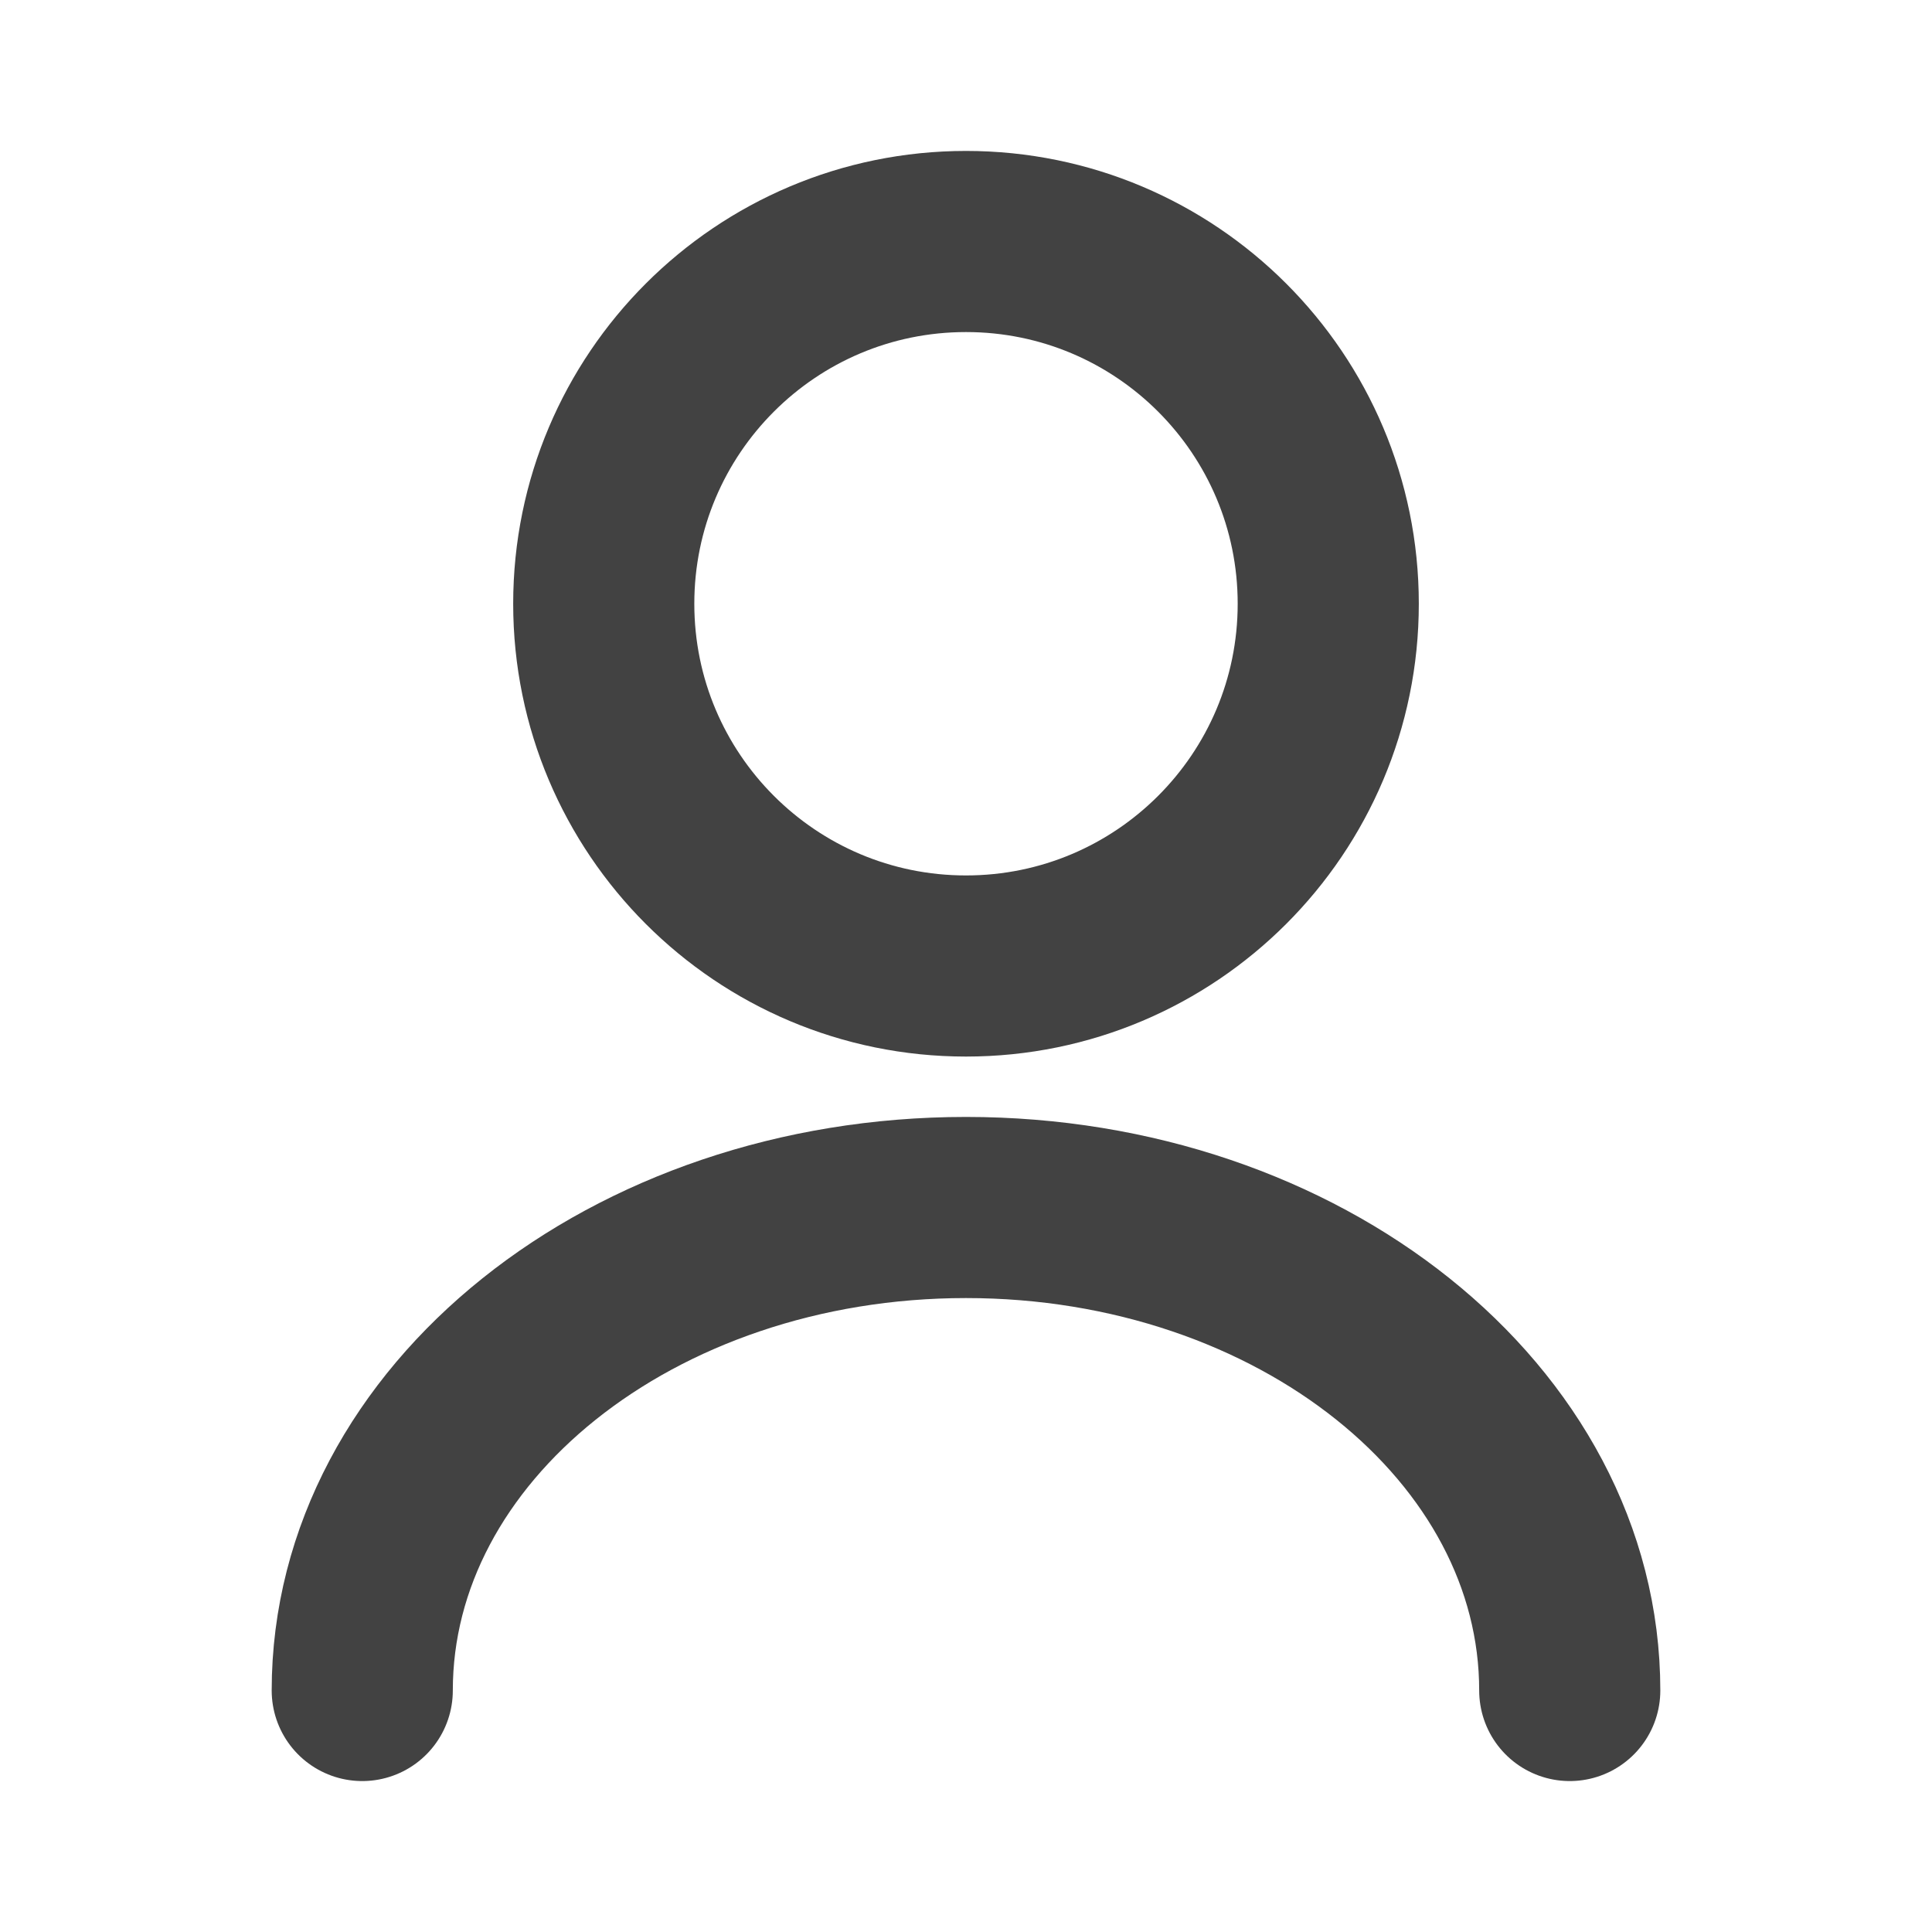
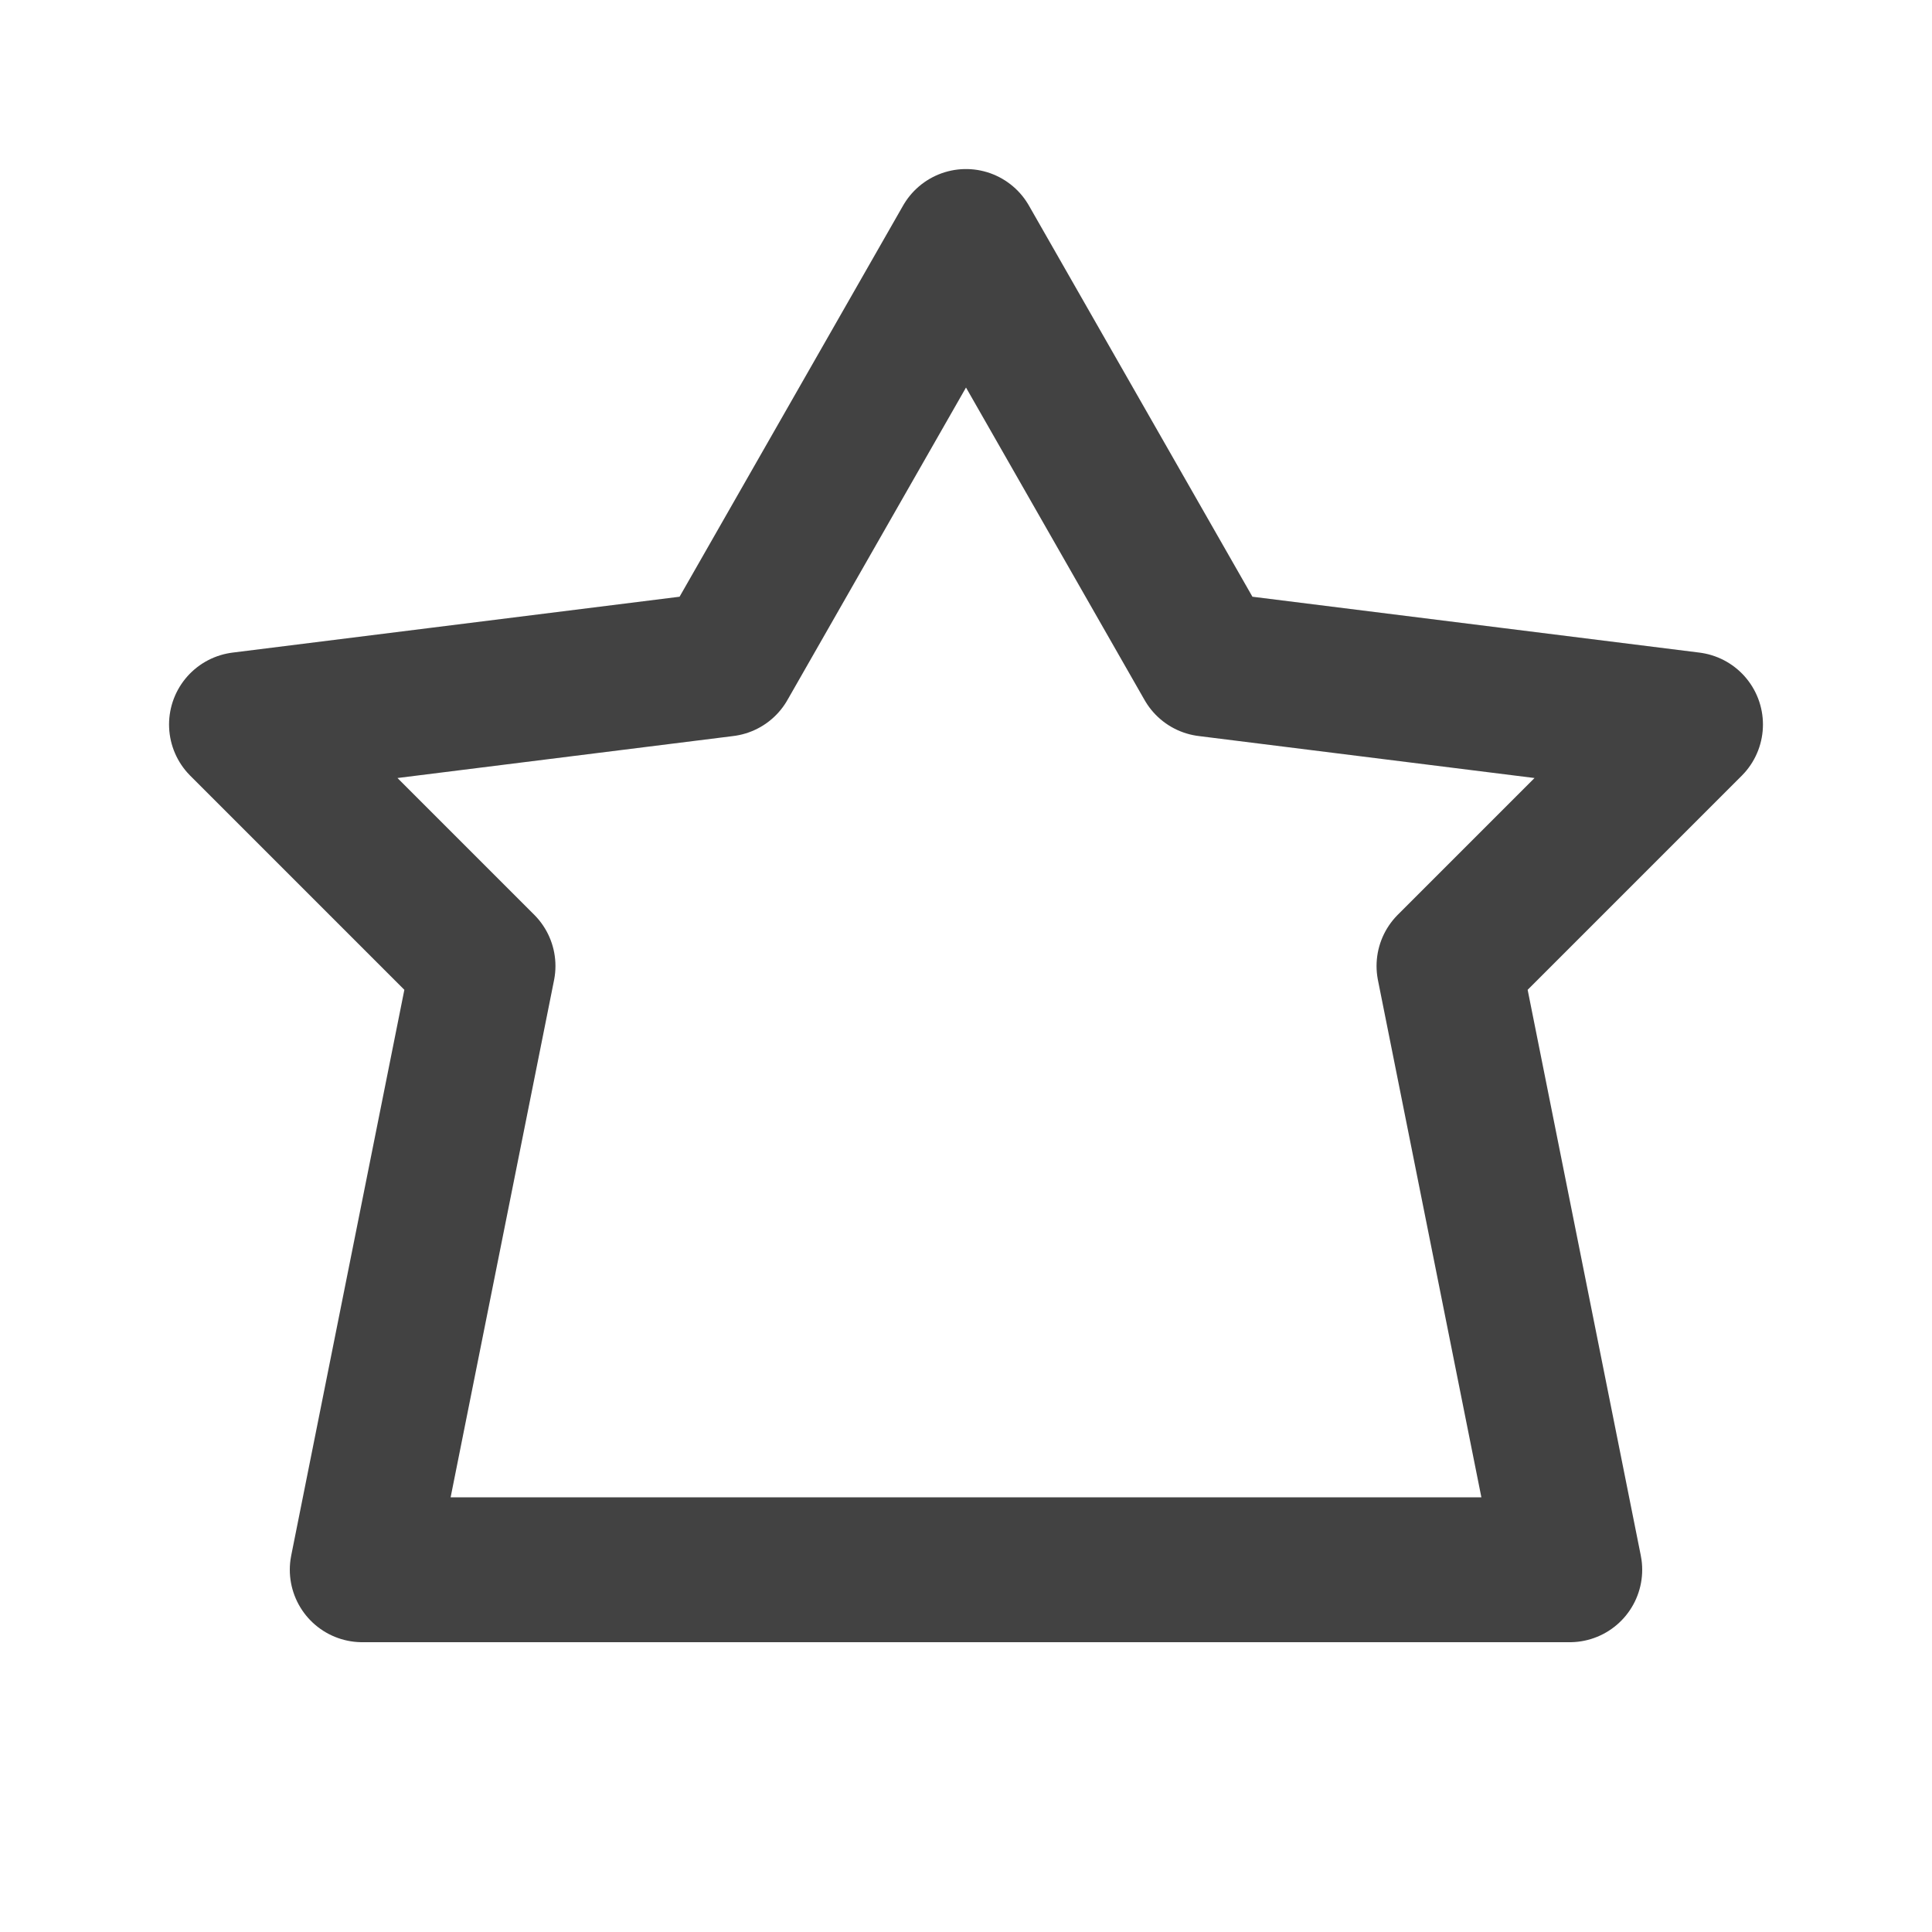
<svg xmlns="http://www.w3.org/2000/svg" width="16" height="16" viewBox="0 0 16 16" fill="none">
-   <path d="M8 8C9.657 8 11 6.657 11 5C11 3.343 9.657 2 8 2C6.343 2 5 3.343 5 5C5 6.657 6.343 8 8 8Z" stroke="#424242" stroke-width="1.5" stroke-linecap="round" stroke-linejoin="round" />
-   <path d="M3 14C3 11.791 5.239 10 8 10C10.761 10 13 11.791 13 14" stroke="#424242" stroke-width="1.5" stroke-linecap="round" stroke-linejoin="round" />
+   <path d="M3 13L4 8L2 6L6 5.5L8 2L10 5.5L14 6L12 8L13 13H3Z" stroke="#424242" stroke-width="1.2" stroke-linejoin="round" fill="none" />
</svg>
